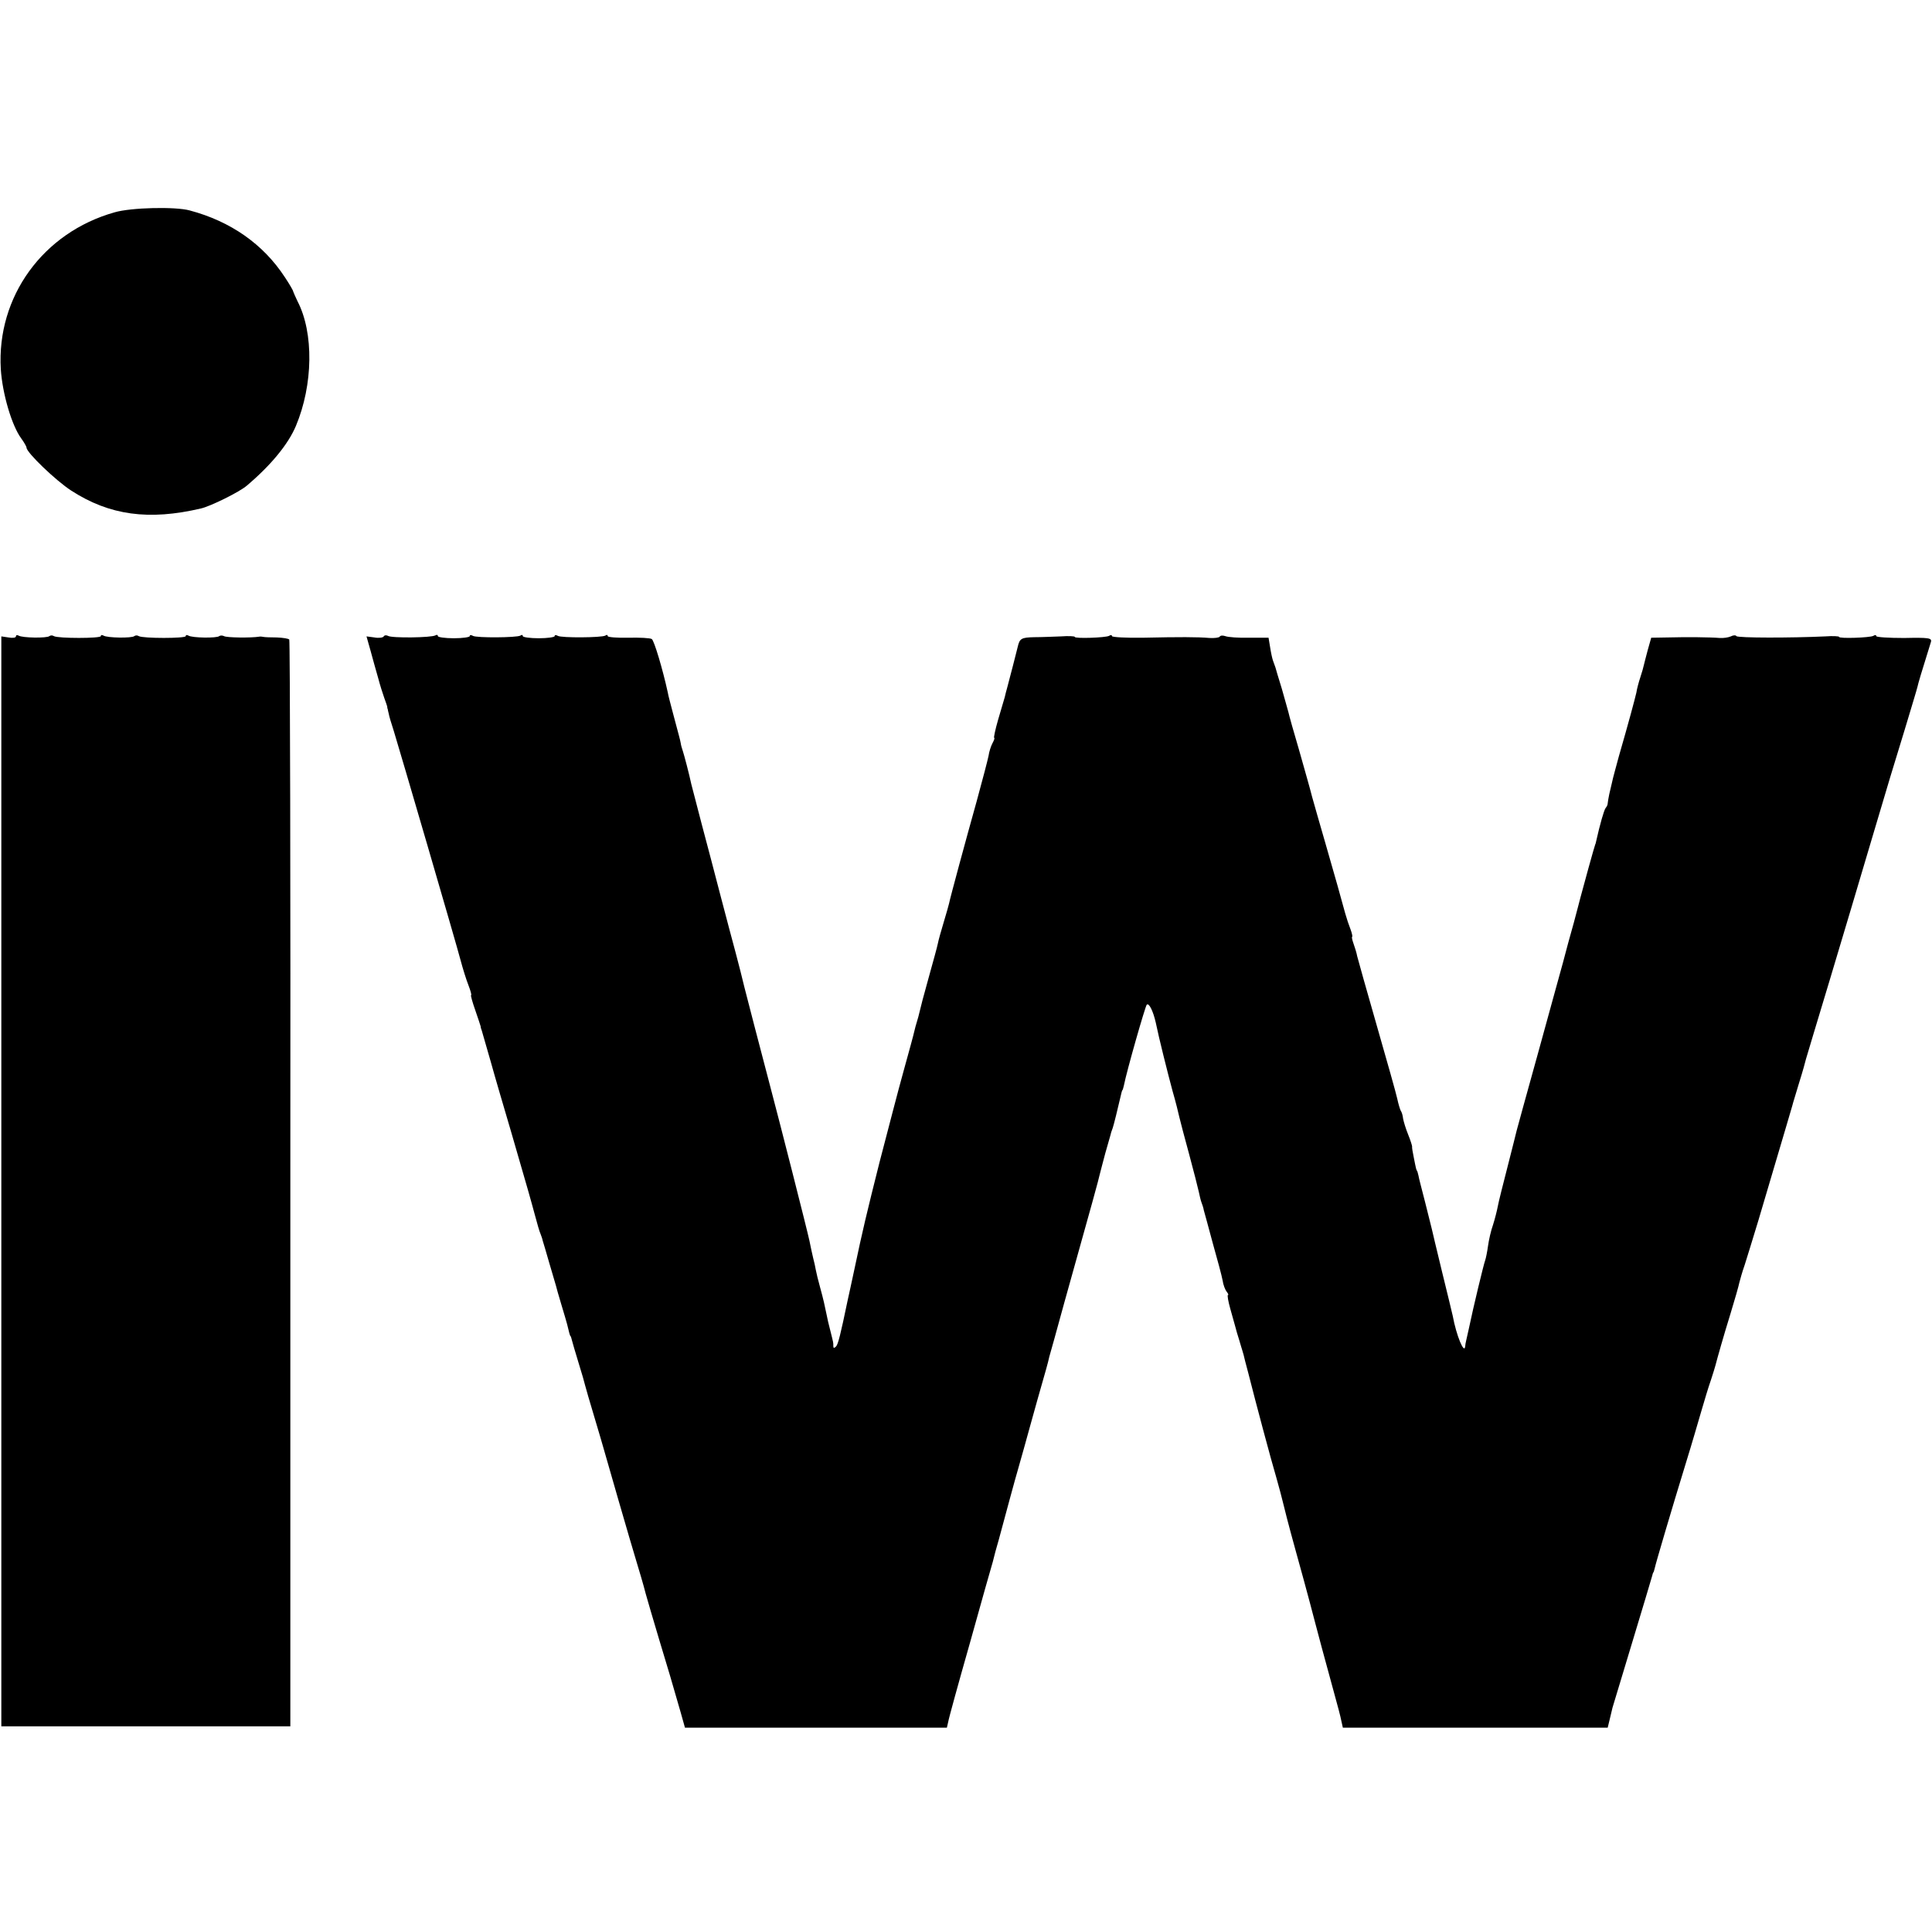
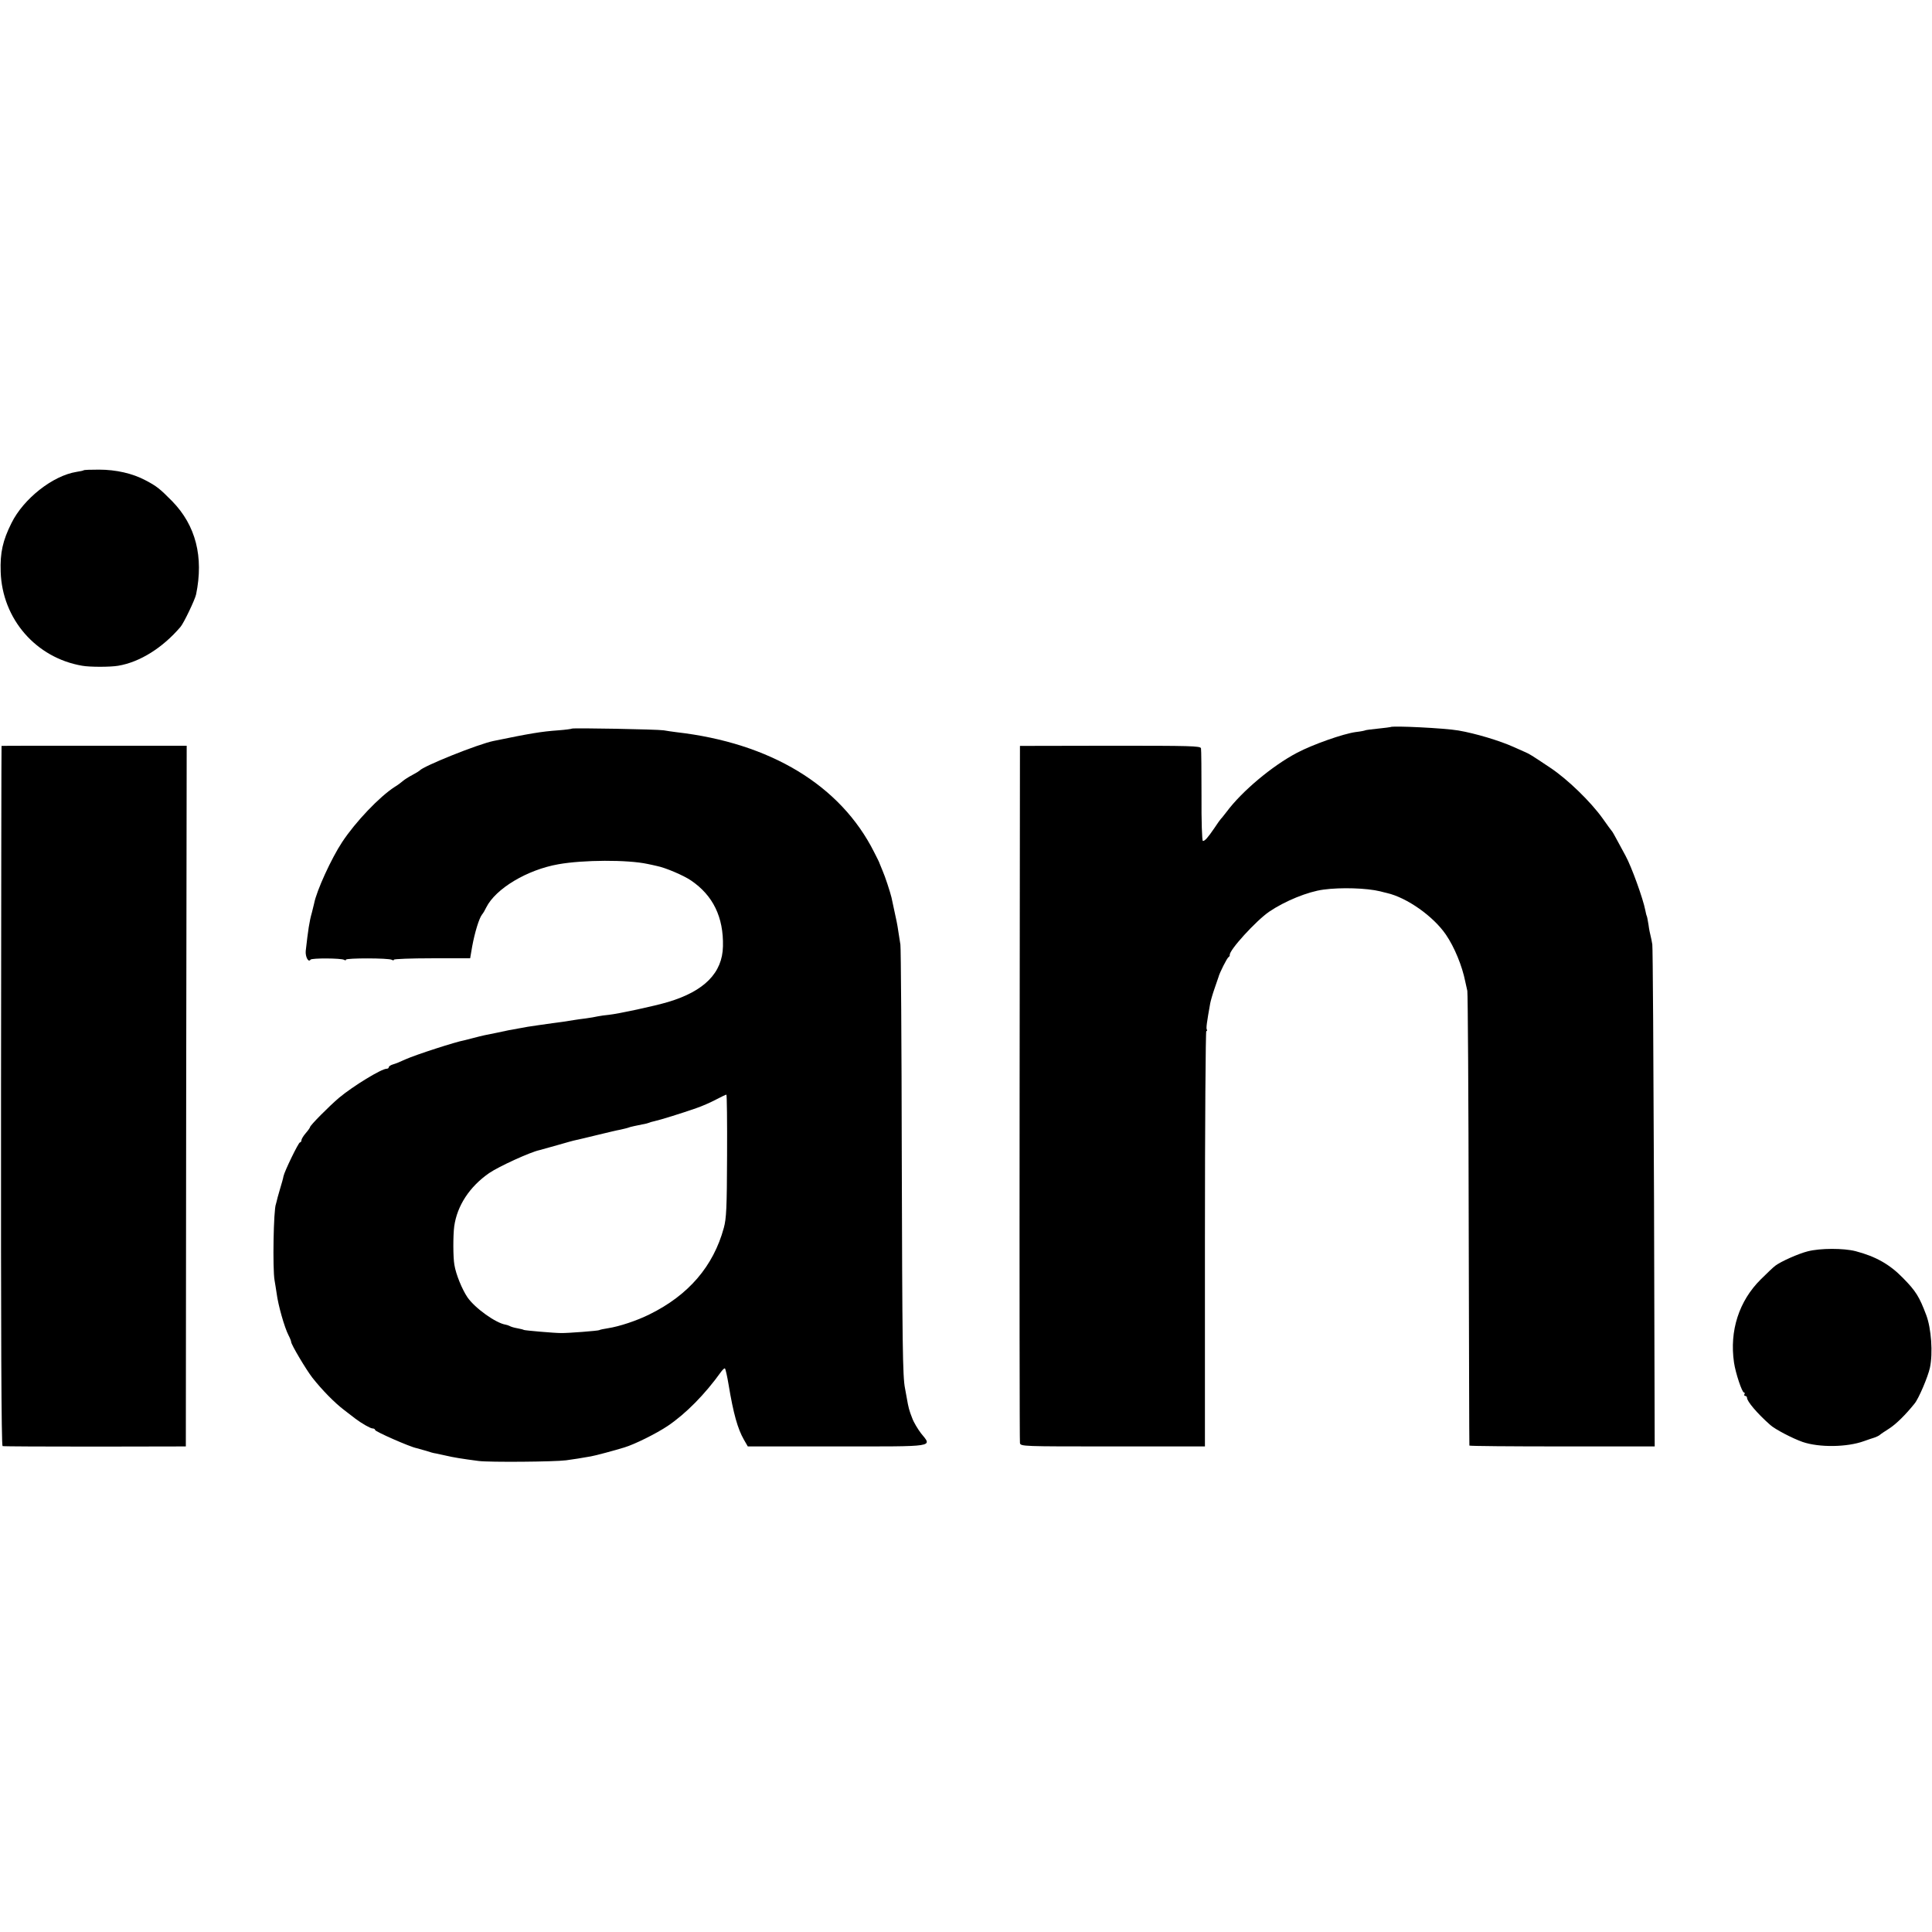
- <svg xmlns="http://www.w3.org/2000/svg" version="1.0" width="728pt" height="728pt" viewBox="0 0 728 728" preserveAspectRatio="xMidYMid meet">
-   <g transform="translate(0,728) scale(0.1,-0.1)" fill="#000000" stroke="none">
-     <path d="M432 6480 c-270 -76 -445 -318 -429 -591 6 -92 41 -212 77 -261 11 -15 20 -31 20 -35 0 -18 110 -124 169 -162 144 -93 292 -113 488 -67 36 8 147 63 173 86 91 77 156 156 185 225 65 155 68 351 6 470 -8 17 -15 33 -16 36 0 4 -14 28 -32 55 -81 124 -204 210 -358 251 -54 15 -222 11 -283 -7z" />
-     <path d="M60 4882 c0 -5 -12 -7 -28 -4 l-27 4 0 -2054 0 -2053 544 0 545 0 0 2043 c1 1124 -1 2047 -4 2052 -3 4 -24 7 -47 8 -24 0 -46 1 -50 2 -5 1 -12 2 -16 1 -30 -5 -124 -4 -133 2 -6 3 -14 3 -18 0 -8 -8 -102 -7 -116 2 -6 3 -10 3 -10 -2 0 -9 -162 -9 -177 0 -6 4 -13 3 -17 0 -8 -8 -102 -7 -116 2 -6 3 -10 3 -10 -2 0 -9 -162 -9 -177 0 -6 4 -13 3 -17 0 -8 -8 -102 -7 -116 2 -6 3 -10 2 -10 -3z" />
-     <path d="M1446 4882 c-3 -5 -19 -7 -35 -4 l-30 4 15 -53 c8 -30 21 -76 29 -104 7 -27 18 -61 23 -75 5 -14 10 -28 11 -32 0 -5 1 -9 2 -10 0 -2 2 -10 4 -18 1 -8 10 -37 19 -65 21 -68 234 -796 252 -865 8 -30 21 -72 29 -92 8 -21 13 -38 10 -38 -2 0 5 -26 16 -57 11 -32 20 -59 20 -60 0 -2 1 -8 4 -15 2 -7 17 -60 34 -118 16 -58 51 -177 77 -265 64 -220 73 -252 90 -315 8 -30 17 -62 21 -70 3 -8 7 -19 8 -25 2 -5 13 -44 25 -85 12 -41 23 -79 25 -85 1 -5 10 -37 20 -70 10 -33 20 -67 22 -75 7 -30 11 -45 13 -45 1 0 3 -7 5 -15 2 -8 13 -46 25 -85 12 -38 23 -77 25 -86 2 -9 18 -63 35 -120 17 -57 33 -111 35 -119 6 -22 102 -355 125 -430 11 -36 22 -74 25 -85 4 -18 35 -125 100 -340 13 -44 31 -106 40 -138 l16 -57 494 0 493 0 5 22 c2 13 39 147 82 298 42 151 81 289 86 305 4 17 14 55 23 85 19 71 65 241 71 260 2 8 13 47 24 85 11 39 33 120 50 180 34 119 39 136 45 163 3 9 28 100 56 202 108 385 130 466 134 485 3 11 12 47 21 80 10 33 18 65 20 70 1 6 5 17 8 25 4 12 18 68 33 133 1 4 2 8 4 10 1 1 3 9 5 17 11 56 80 297 86 304 8 9 24 -23 34 -67 12 -59 45 -190 63 -257 12 -41 23 -86 26 -100 3 -14 20 -77 37 -140 17 -63 33 -126 36 -140 3 -14 7 -32 10 -40 3 -8 8 -22 9 -30 2 -8 18 -64 34 -125 17 -60 34 -123 37 -140 2 -16 10 -36 15 -42 6 -7 8 -13 5 -13 -3 0 1 -24 9 -52 8 -29 17 -60 19 -68 2 -8 8 -30 14 -48 5 -18 11 -36 12 -40 1 -4 3 -11 5 -17 1 -5 9 -37 18 -70 27 -107 86 -328 106 -395 10 -36 21 -76 24 -90 3 -14 23 -92 46 -175 23 -82 48 -175 56 -205 8 -30 28 -107 45 -170 17 -63 39 -144 49 -180 10 -36 21 -77 24 -93 l6 -27 499 0 499 0 8 33 c4 17 9 37 10 42 2 6 35 116 74 245 39 129 73 242 75 250 2 8 4 15 5 15 1 0 3 7 5 15 3 16 62 216 120 405 19 61 43 144 55 185 12 41 28 95 37 120 8 25 16 50 17 55 7 27 30 109 57 196 16 52 31 105 33 116 3 11 11 41 20 66 8 26 32 102 52 169 20 68 50 168 66 223 28 93 55 187 62 210 1 6 13 43 25 84 13 41 24 81 26 90 3 9 42 142 89 296 46 154 119 397 161 540 42 143 97 325 122 405 24 80 46 152 48 161 3 14 14 52 51 170 4 15 -7 17 -101 15 -58 0 -105 3 -105 7 0 5 -5 5 -11 1 -13 -7 -129 -11 -129 -4 0 3 -24 4 -52 2 -129 -6 -330 -6 -335 1 -2 4 -12 4 -21 -1 -9 -4 -28 -7 -42 -6 -34 3 -123 4 -197 2 l-61 -1 -13 -46 c-7 -25 -13 -51 -15 -58 -1 -6 -7 -27 -13 -45 -6 -18 -13 -44 -15 -58 -6 -26 -29 -112 -66 -240 -11 -41 -23 -84 -25 -95 -3 -11 -7 -32 -11 -47 -3 -15 -6 -31 -6 -35 0 -5 -3 -12 -8 -18 -6 -8 -21 -60 -36 -127 -1 -5 -2 -9 -3 -10 -2 -3 -48 -170 -56 -201 -2 -10 -14 -52 -25 -95 -12 -42 -30 -108 -40 -147 -11 -38 -53 -194 -95 -345 -42 -151 -78 -282 -80 -290 -2 -8 -17 -69 -34 -135 -17 -66 -34 -133 -37 -150 -3 -16 -11 -48 -18 -70 -8 -22 -16 -58 -19 -80 -3 -22 -8 -47 -11 -55 -5 -13 -43 -169 -62 -260 -3 -14 -7 -32 -9 -40 -2 -8 -4 -19 -4 -23 -3 -32 -33 39 -47 115 -2 9 -20 84 -40 165 -20 81 -37 155 -39 163 -2 8 -13 53 -25 100 -12 47 -24 92 -25 100 -2 8 -4 16 -5 18 -3 2 -4 6 -13 52 -4 19 -7 37 -6 40 0 3 -6 23 -15 45 -9 22 -17 49 -19 60 -1 11 -5 25 -9 30 -3 6 -9 26 -13 45 -4 19 -39 143 -77 275 -38 132 -71 250 -74 262 -2 12 -9 34 -14 48 -5 14 -7 25 -5 25 2 0 0 12 -6 28 -6 15 -15 42 -20 60 -28 102 -27 98 -74 262 -20 69 -43 149 -51 178 -7 29 -30 108 -49 176 -20 67 -38 132 -40 142 -3 10 -14 51 -25 89 -12 39 -23 75 -24 80 -2 6 -6 17 -9 25 -3 8 -8 31 -11 51 l-6 36 -73 0 c-40 -1 -80 2 -90 6 -9 3 -18 3 -21 -2 -3 -4 -20 -6 -38 -5 -46 4 -113 4 -251 1 -64 -1 -117 2 -117 6 0 5 -5 5 -11 1 -13 -7 -129 -11 -129 -4 0 3 -24 4 -52 2 -29 -1 -74 -3 -101 -3 -48 -1 -55 -5 -62 -36 -4 -17 -30 -118 -40 -155 -3 -10 -7 -26 -9 -35 -3 -10 -14 -48 -25 -85 -11 -38 -17 -68 -15 -68 3 0 0 -9 -6 -20 -6 -11 -13 -33 -15 -48 -3 -15 -23 -92 -45 -172 -39 -139 -100 -364 -104 -385 -1 -5 -10 -37 -20 -70 -10 -33 -20 -69 -22 -80 -2 -11 -18 -69 -35 -130 -17 -60 -32 -118 -34 -128 -2 -10 -7 -27 -10 -37 -3 -10 -8 -27 -10 -37 -2 -10 -20 -76 -40 -148 -20 -71 -60 -227 -91 -345 -48 -191 -63 -253 -95 -405 -5 -22 -11 -51 -14 -65 -3 -14 -8 -36 -11 -50 -27 -130 -36 -166 -44 -174 -7 -7 -10 -6 -10 2 0 14 1 9 -11 57 -6 22 -12 49 -14 60 -7 34 -12 58 -25 105 -7 25 -14 54 -16 65 -2 11 -6 31 -10 45 -3 14 -10 43 -14 65 -9 42 -113 451 -150 590 -39 148 -81 310 -95 365 -7 30 -22 89 -33 130 -11 41 -37 138 -57 215 -20 77 -52 199 -71 270 -19 72 -36 139 -39 150 -8 38 -27 110 -32 125 -3 8 -7 22 -8 30 -3 16 -5 21 -29 112 -8 31 -18 67 -20 80 -19 87 -51 194 -60 200 -6 4 -45 6 -88 5 -43 -1 -78 2 -78 6 0 5 -4 6 -9 2 -14 -8 -166 -9 -179 -1 -7 4 -12 4 -12 -1 0 -4 -27 -8 -60 -8 -33 0 -60 4 -60 8 0 5 -4 6 -9 2 -14 -8 -166 -9 -179 -1 -7 4 -12 4 -12 -1 0 -4 -27 -8 -60 -8 -33 0 -60 4 -60 8 0 5 -4 6 -9 3 -14 -9 -166 -11 -179 -2 -6 3 -13 3 -16 -2z" />
+ <svg xmlns="http://www.w3.org/2000/svg" version="1.0" width="1128pt" height="1128pt" viewBox="0 0 1128 1128" preserveAspectRatio="xMidYMid meet">
+   <g transform="translate(0,1128) scale(0.1,-0.1)" fill="#000000" stroke="none">
+     <path d="M488 8534 c-2 -2 -21 -6 -41 -9 -139 -22 -310 -157 -380 -299 -51 -102 -67 -173 -63 -285 9 -275 206 -502 476 -548 44 -8 164 -8 210 0 126 21 259 104 364 227 19 22 85 160 91 190 45 219 -2 402 -139 543 -74 75 -92 89 -157 123 -75 40 -172 62 -271 62 -47 0 -88 -1 -90 -4z" />
+     <path d="M8118 7035 c-2 -1 -34 -5 -72 -9 -38 -4 -71 -8 -75 -10 -3 -2 -28 -7 -55 -10 -74 -10 -252 -73 -343 -121 -145 -76 -322 -225 -410 -343 -16 -20 -30 -39 -34 -42 -3 -3 -21 -27 -39 -55 -39 -57 -55 -75 -67 -75 -5 0 -9 118 -8 263 0 144 -1 269 -3 278 -3 14 -60 15 -530 15 l-527 -1 -2 -2025 c-1 -1114 0 -2034 2 -2045 4 -20 12 -20 542 -20 l538 0 0 1213 c0 666 4 1212 8 1212 5 0 6 4 3 9 -5 7 0 42 20 154 3 15 14 54 25 85 11 31 21 62 23 67 6 25 50 111 58 116 5 3 9 9 8 13 -5 27 153 200 230 253 93 63 226 117 317 129 103 14 253 9 331 -10 12 -3 30 -8 40 -10 117 -27 271 -136 344 -243 50 -73 95 -183 113 -274 3 -13 8 -37 12 -54 3 -16 7 -619 8 -1340 2 -720 3 -1312 4 -1315 0 -3 244 -5 541 -5 l541 0 -4 1450 c-3 797 -7 1464 -10 1481 -3 17 -7 40 -10 50 -3 11 -9 39 -12 64 -4 24 -8 47 -10 51 -2 3 -6 19 -9 35 -12 64 -80 254 -116 319 -9 17 -30 55 -46 85 -16 30 -31 57 -35 60 -3 3 -27 36 -53 73 -69 96 -202 226 -304 294 -112 75 -122 81 -150 93 -12 5 -41 18 -65 29 -80 36 -222 79 -322 96 -81 14 -386 29 -397 20z" />
+     <path d="M3339 7026 c-2 -2 -38 -7 -79 -10 -100 -7 -169 -19 -378 -62 -90 -18 -413 -148 -432 -173 -3 -3 -22 -15 -43 -26 -21 -11 -46 -27 -55 -35 -9 -8 -30 -24 -47 -34 -89 -57 -229 -204 -307 -322 -63 -95 -150 -285 -164 -359 -1 -5 -7 -29 -13 -53 -15 -52 -22 -101 -36 -224 -3 -34 16 -70 28 -51 6 10 180 9 196 -1 6 -4 11 -4 11 1 0 10 251 10 268 -1 6 -4 12 -4 12 1 0 4 100 8 222 8 l223 0 12 70 c15 81 40 163 57 185 7 8 18 27 25 42 55 110 239 220 421 252 146 26 402 27 520 2 14 -3 39 -8 55 -12 51 -10 158 -56 200 -85 128 -87 190 -214 186 -384 -3 -155 -109 -262 -320 -325 -80 -24 -290 -69 -346 -75 -22 -2 -51 -6 -65 -9 -14 -3 -45 -9 -70 -12 -25 -3 -54 -7 -65 -9 -35 -6 -109 -17 -130 -19 -25 -3 -138 -20 -145 -21 -3 -1 -27 -5 -55 -10 -27 -5 -52 -10 -55 -10 -20 -5 -120 -25 -140 -29 -14 -3 -43 -10 -65 -16 -22 -6 -47 -12 -55 -14 -47 -8 -283 -84 -345 -112 -47 -21 -44 -20 -72 -29 -13 -4 -23 -11 -23 -16 0 -5 -6 -9 -13 -9 -30 0 -194 -100 -277 -169 -59 -50 -170 -162 -170 -172 0 -3 -11 -19 -25 -35 -14 -16 -25 -35 -25 -41 0 -7 -4 -13 -9 -13 -8 0 -90 -168 -96 -198 -1 -9 -11 -44 -21 -77 -10 -33 -18 -64 -19 -70 -1 -5 -3 -12 -4 -15 -14 -31 -20 -377 -8 -445 4 -22 9 -56 12 -75 9 -71 46 -201 70 -247 8 -15 15 -33 15 -38 0 -15 88 -163 124 -209 56 -71 129 -146 186 -189 30 -23 59 -45 65 -50 37 -28 88 -57 100 -57 8 0 15 -4 15 -9 0 -9 204 -99 242 -106 11 -3 37 -10 57 -16 20 -7 45 -14 56 -15 11 -2 38 -8 60 -13 42 -10 91 -18 190 -31 63 -8 441 -5 510 4 39 5 95 14 145 23 25 4 140 35 195 52 60 18 187 81 254 126 105 71 217 184 312 317 10 13 19 21 22 18 3 -3 13 -46 21 -95 28 -169 53 -257 89 -320 l23 -40 519 0 c588 0 558 -5 492 77 -18 24 -42 63 -51 88 -18 46 -22 61 -32 119 -3 18 -8 43 -10 55 -14 68 -16 254 -19 1351 -1 666 -5 1224 -8 1240 -3 17 -8 48 -11 70 -3 22 -8 51 -11 65 -4 20 -25 118 -30 140 -7 30 -38 125 -52 156 -9 21 -17 41 -18 44 0 3 -15 33 -32 66 -196 389 -604 636 -1153 699 -25 3 -58 8 -75 11 -36 6 -531 15 -536 10z m906 -2493 c-1 -306 -4 -367 -19 -422 -61 -224 -206 -393 -434 -505 -74 -37 -177 -71 -243 -81 -24 -4 -46 -8 -50 -11 -6 -4 -185 -18 -224 -17 -40 0 -210 15 -216 18 -3 2 -21 7 -39 10 -18 3 -38 9 -44 13 -6 3 -17 7 -24 8 -57 9 -179 96 -223 160 -31 46 -67 133 -76 189 -8 43 -8 172 -1 225 17 121 90 232 204 311 57 39 241 123 294 134 8 2 55 15 104 29 48 14 98 28 110 30 11 2 68 16 126 30 58 14 116 28 130 30 14 3 27 6 30 7 3 1 10 3 15 4 6 2 12 4 15 5 7 2 29 7 69 15 19 3 37 8 41 10 3 2 17 6 31 9 29 6 162 47 244 76 33 11 85 34 115 50 30 16 58 29 61 29 3 1 5 -160 4 -356z" />
+     <path d="M9 6925 c-1 0 -2 -919 -3 -2042 -1 -1386 2 -2044 9 -2046 5 -2 248 -3 540 -3 l530 1 2 2046 3 2045 -540 0 c-297 0 -541 0 -541 -1z" />
+     <path d="M10554 3974 c-55 -14 -156 -59 -189 -84 -11 -8 -49 -44 -85 -80 -127 -126 -183 -300 -156 -485 9 -62 47 -175 58 -175 5 0 6 -4 3 -10 -3 -5 -1 -10 4 -10 6 0 11 -5 11 -11 0 -21 60 -92 136 -159 28 -25 129 -78 189 -99 97 -33 259 -31 358 5 23 8 51 18 62 21 11 4 24 10 30 15 5 5 31 22 56 38 40 26 95 80 147 145 24 28 79 158 90 210 18 84 8 230 -22 308 -40 106 -60 139 -136 216 -77 79 -158 125 -276 156 -70 18 -207 18 -280 -1z" />
  </g>
</svg>
